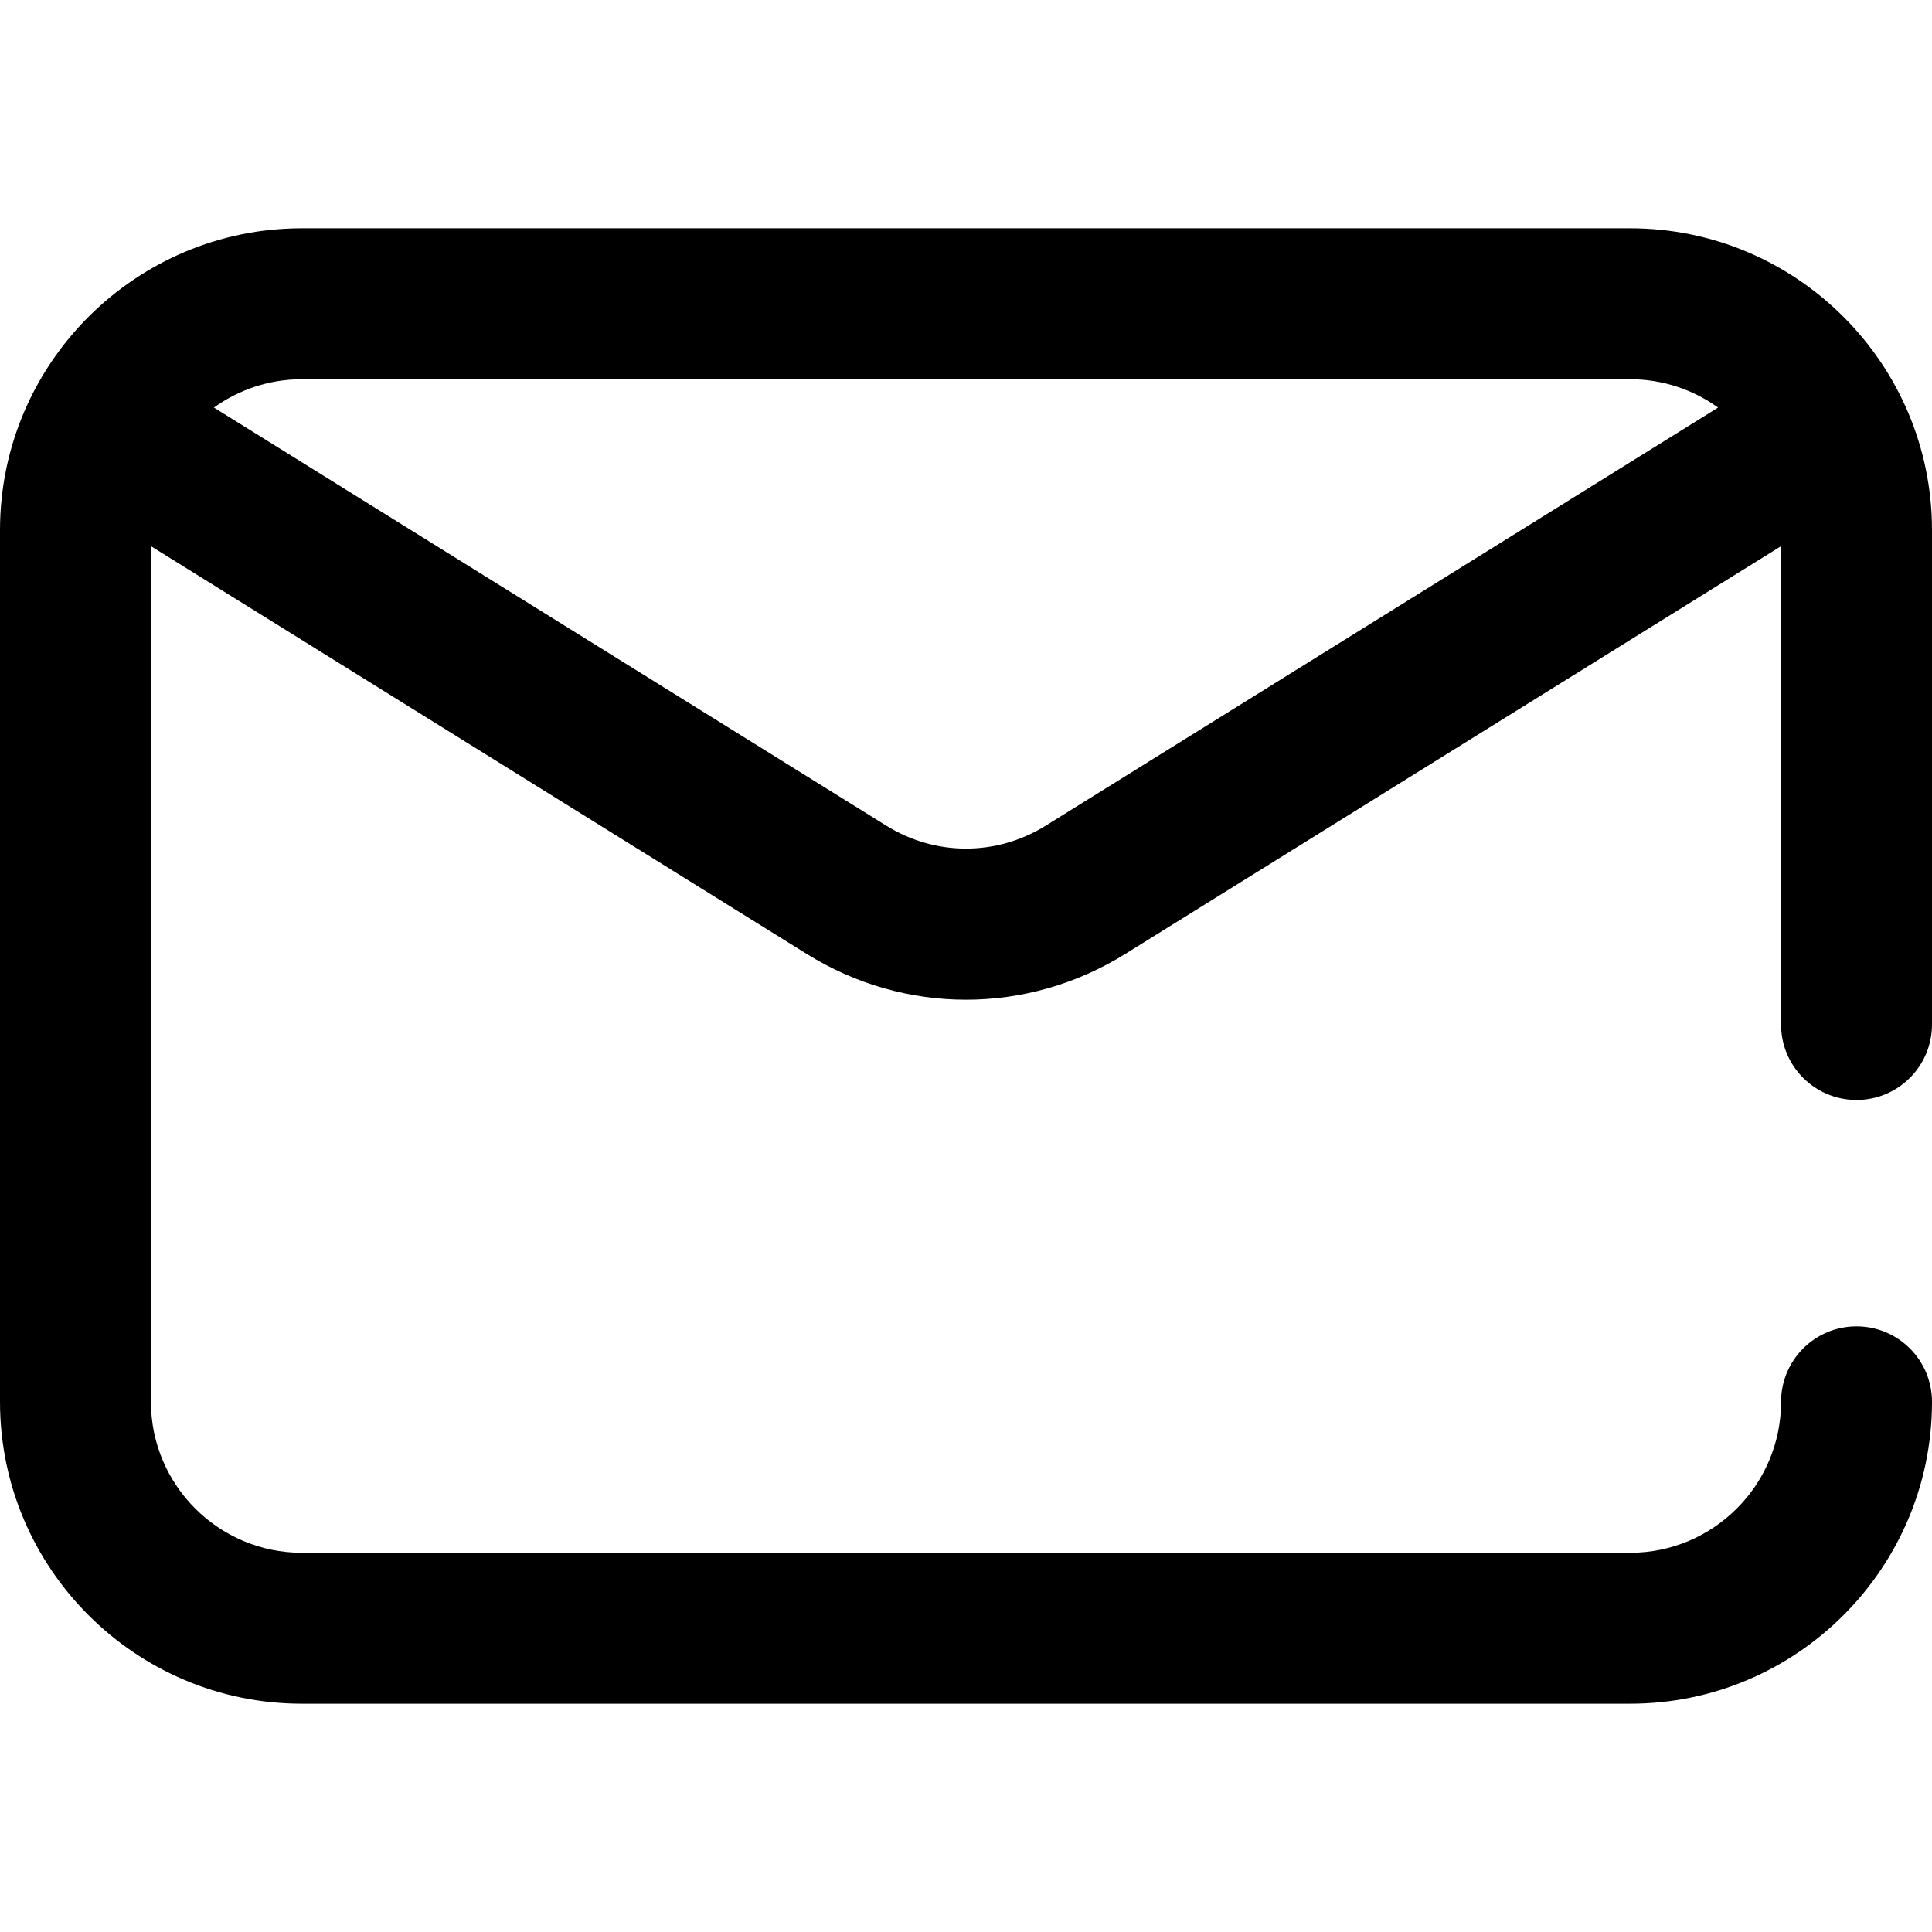
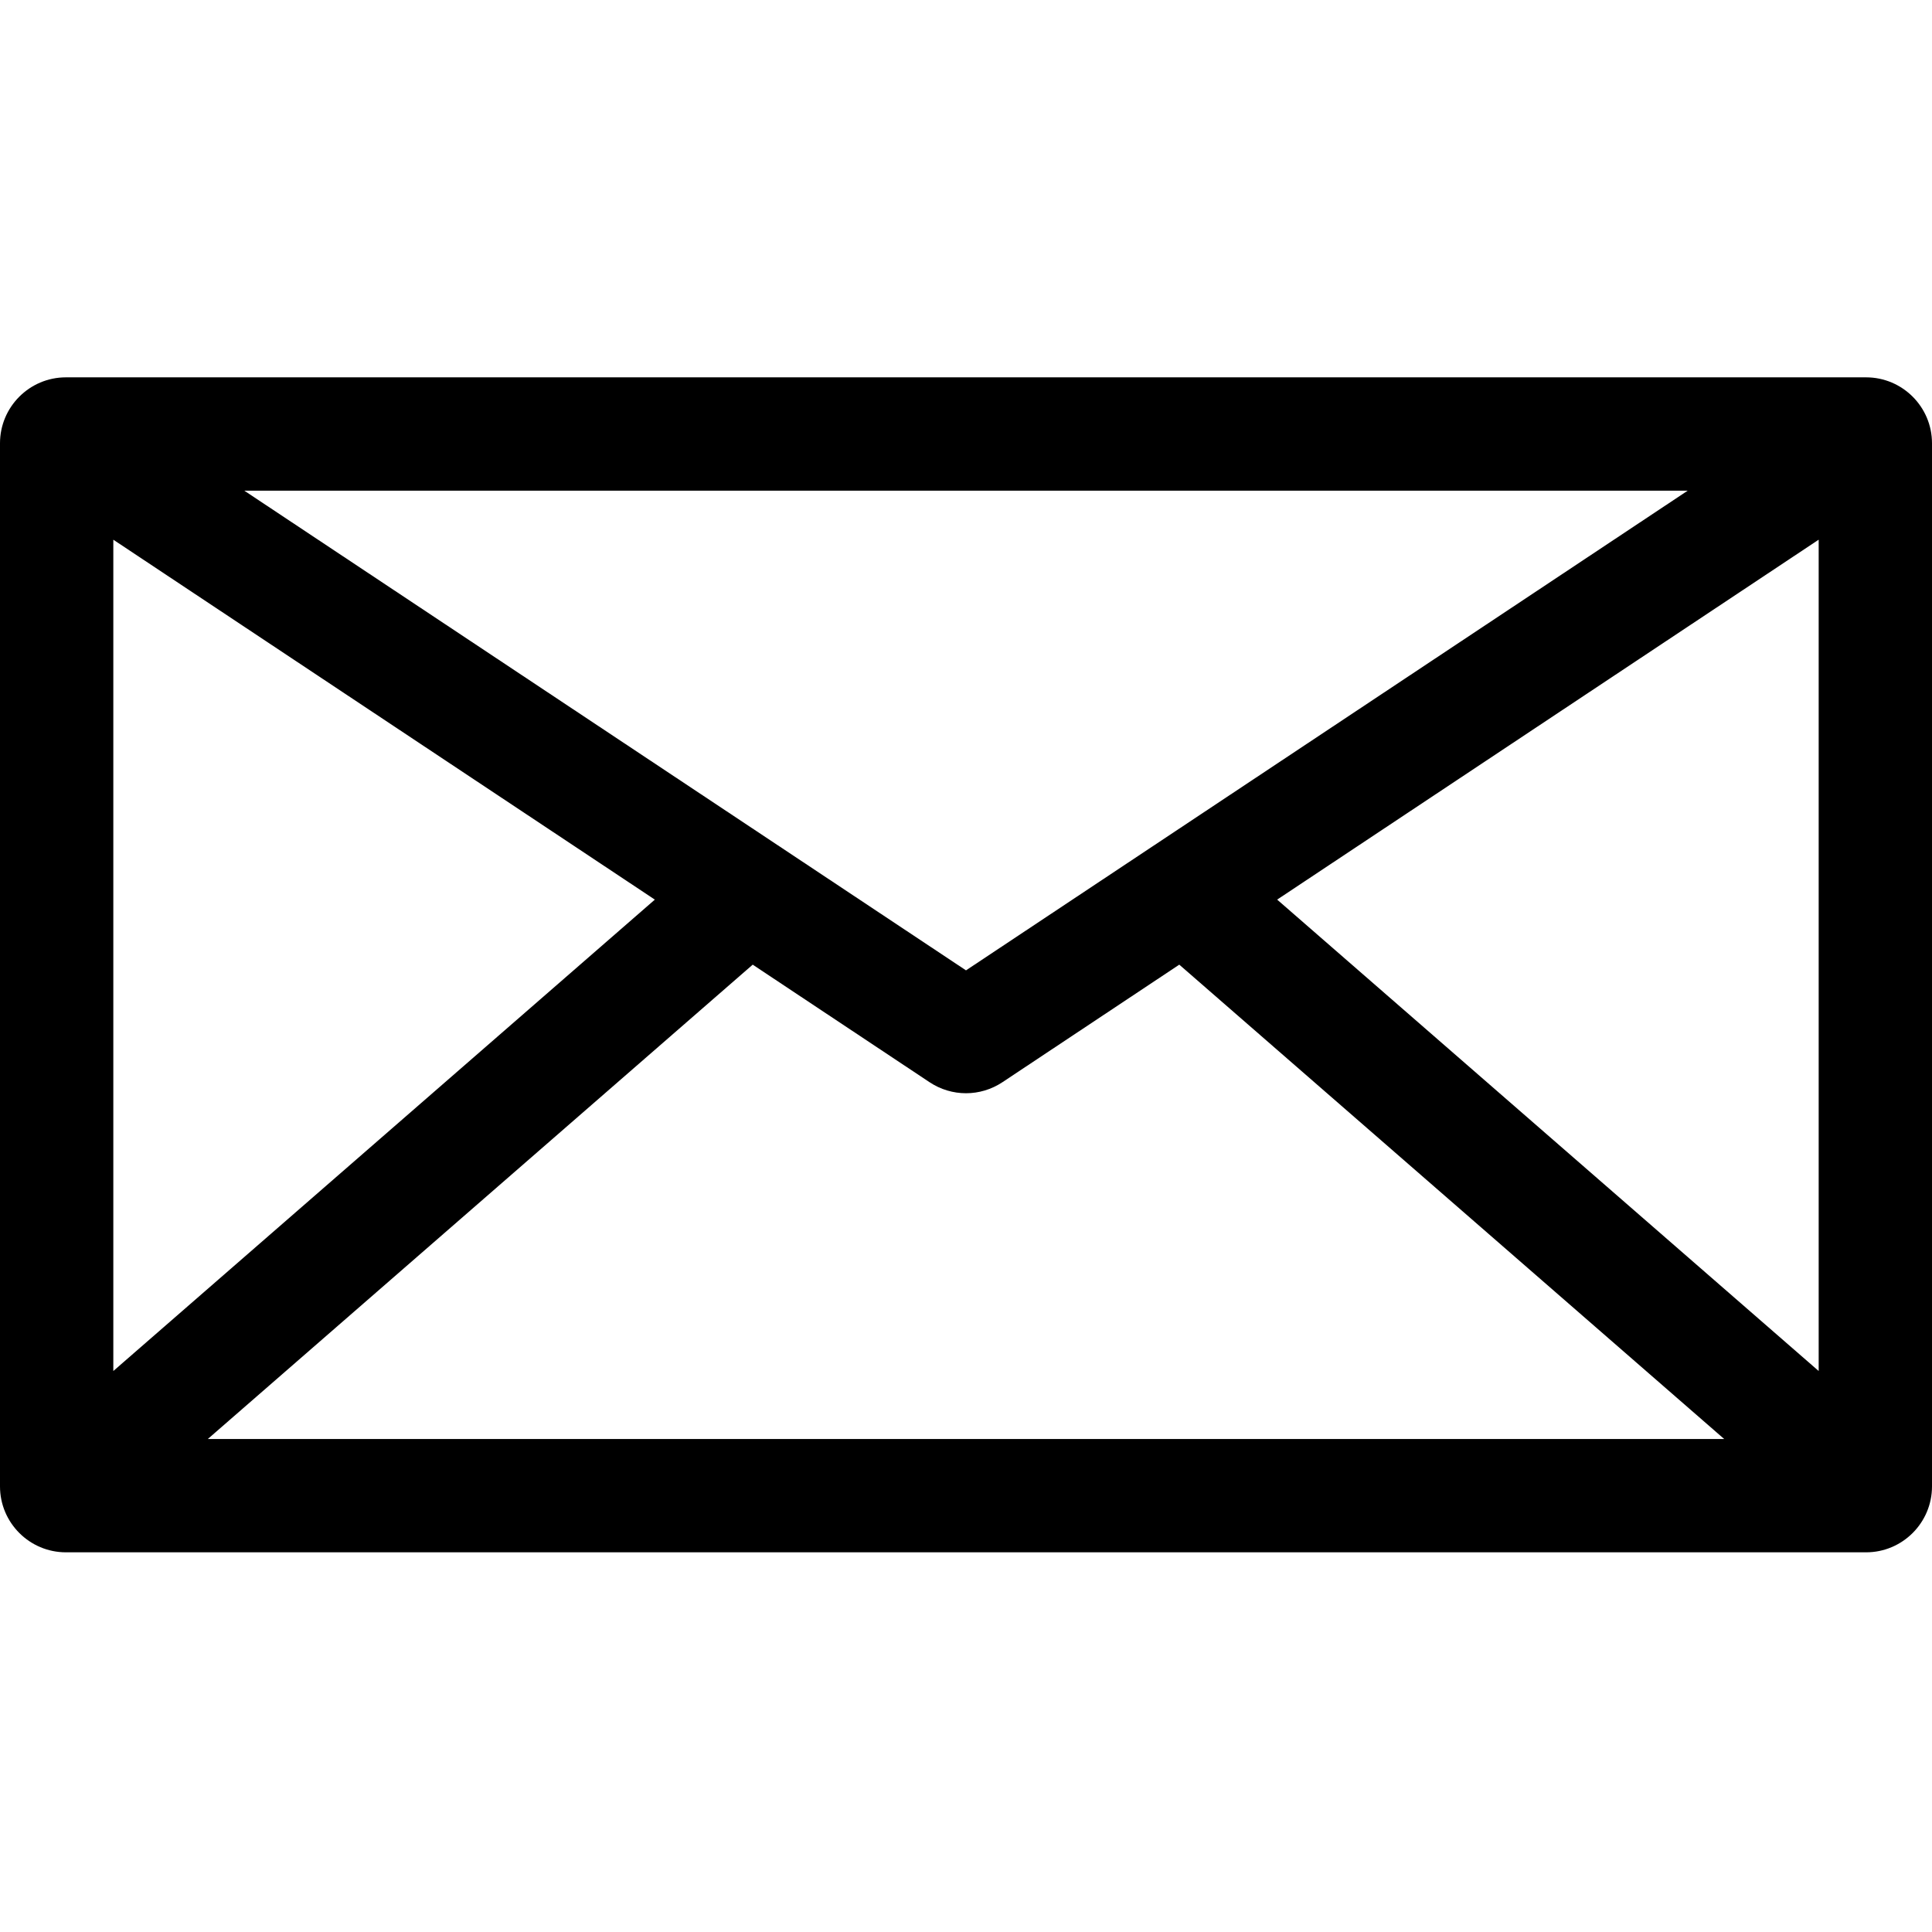
- <svg xmlns="http://www.w3.org/2000/svg" version="1.1" id="Capa_1" x="0px" y="0px" viewBox="0 0 512 512" style="enable-background:new 0 0 512 512;" xml:space="preserve">
-   <g>
-     <g>
-       <path d="M492,291.5c11.046,0,20-8.954,20-20v-131c0-44.112-35.888-80-80-80H80c-44.112,0-80,35.888-80,80v231    c0,44.112,35.888,80,80,80h352c44.112,0,80-35.888,80-80c0-11.046-8.954-20-20-20c-11.046,0-20,8.954-20,20    c0,22.056-17.944,40-40,40H80c-22.056,0-40-17.944-40-40V144.738l173.755,108.045c13.029,8.101,27.637,12.152,42.245,12.152    c14.608,0,29.216-4.051,42.245-12.152L472,144.738V271.5C472,282.546,480.954,291.5,492,291.5z M277.122,218.814    c-13.028,8.101-29.216,8.102-42.244,0L56.689,108.012c6.568-4.726,14.62-7.512,23.311-7.512h352    c8.691,0,16.743,2.787,23.311,7.513L277.122,218.814z" />
-     </g>
-   </g>
-   <g>
- </g>
-   <g>
- </g>
-   <g>
- </g>
-   <g>
- </g>
-   <g>
- </g>
-   <g>
- </g>
-   <g>
- </g>
-   <g>
- </g>
-   <g>
- </g>
-   <g>
- </g>
-   <g>
- </g>
-   <g>
- </g>
-   <g>
- </g>
-   <g>
- </g>
-   <g>
- </g>
+ <svg xmlns="http://www.w3.org/2000/svg" viewBox="0 -100 512 512">
+   <path d="m494.535 0h-477.07c-9.629 0-17.465 7.836-17.465 17.465v276.453c0 9.629 7.836 17.461 17.465 17.461h477.07c9.629 0 17.465-7.832 17.465-17.461v-276.453c0-9.629-7.836-17.465-17.465-17.465zm-464.504 43.027 143.508 95.383-143.508 124.922zm225.969 114.129-191.266-127.125h382.531zm-56.523-1.512 46.855 31.145c2.938 1.953 6.301 2.93 9.668 2.93 3.363 0 6.73-.98 9.668-2.93l46.855-31.145 144.402 125.703h-401.852zm138.984-17.238 143.508-95.383v220.309zm0 0" />
</svg>
